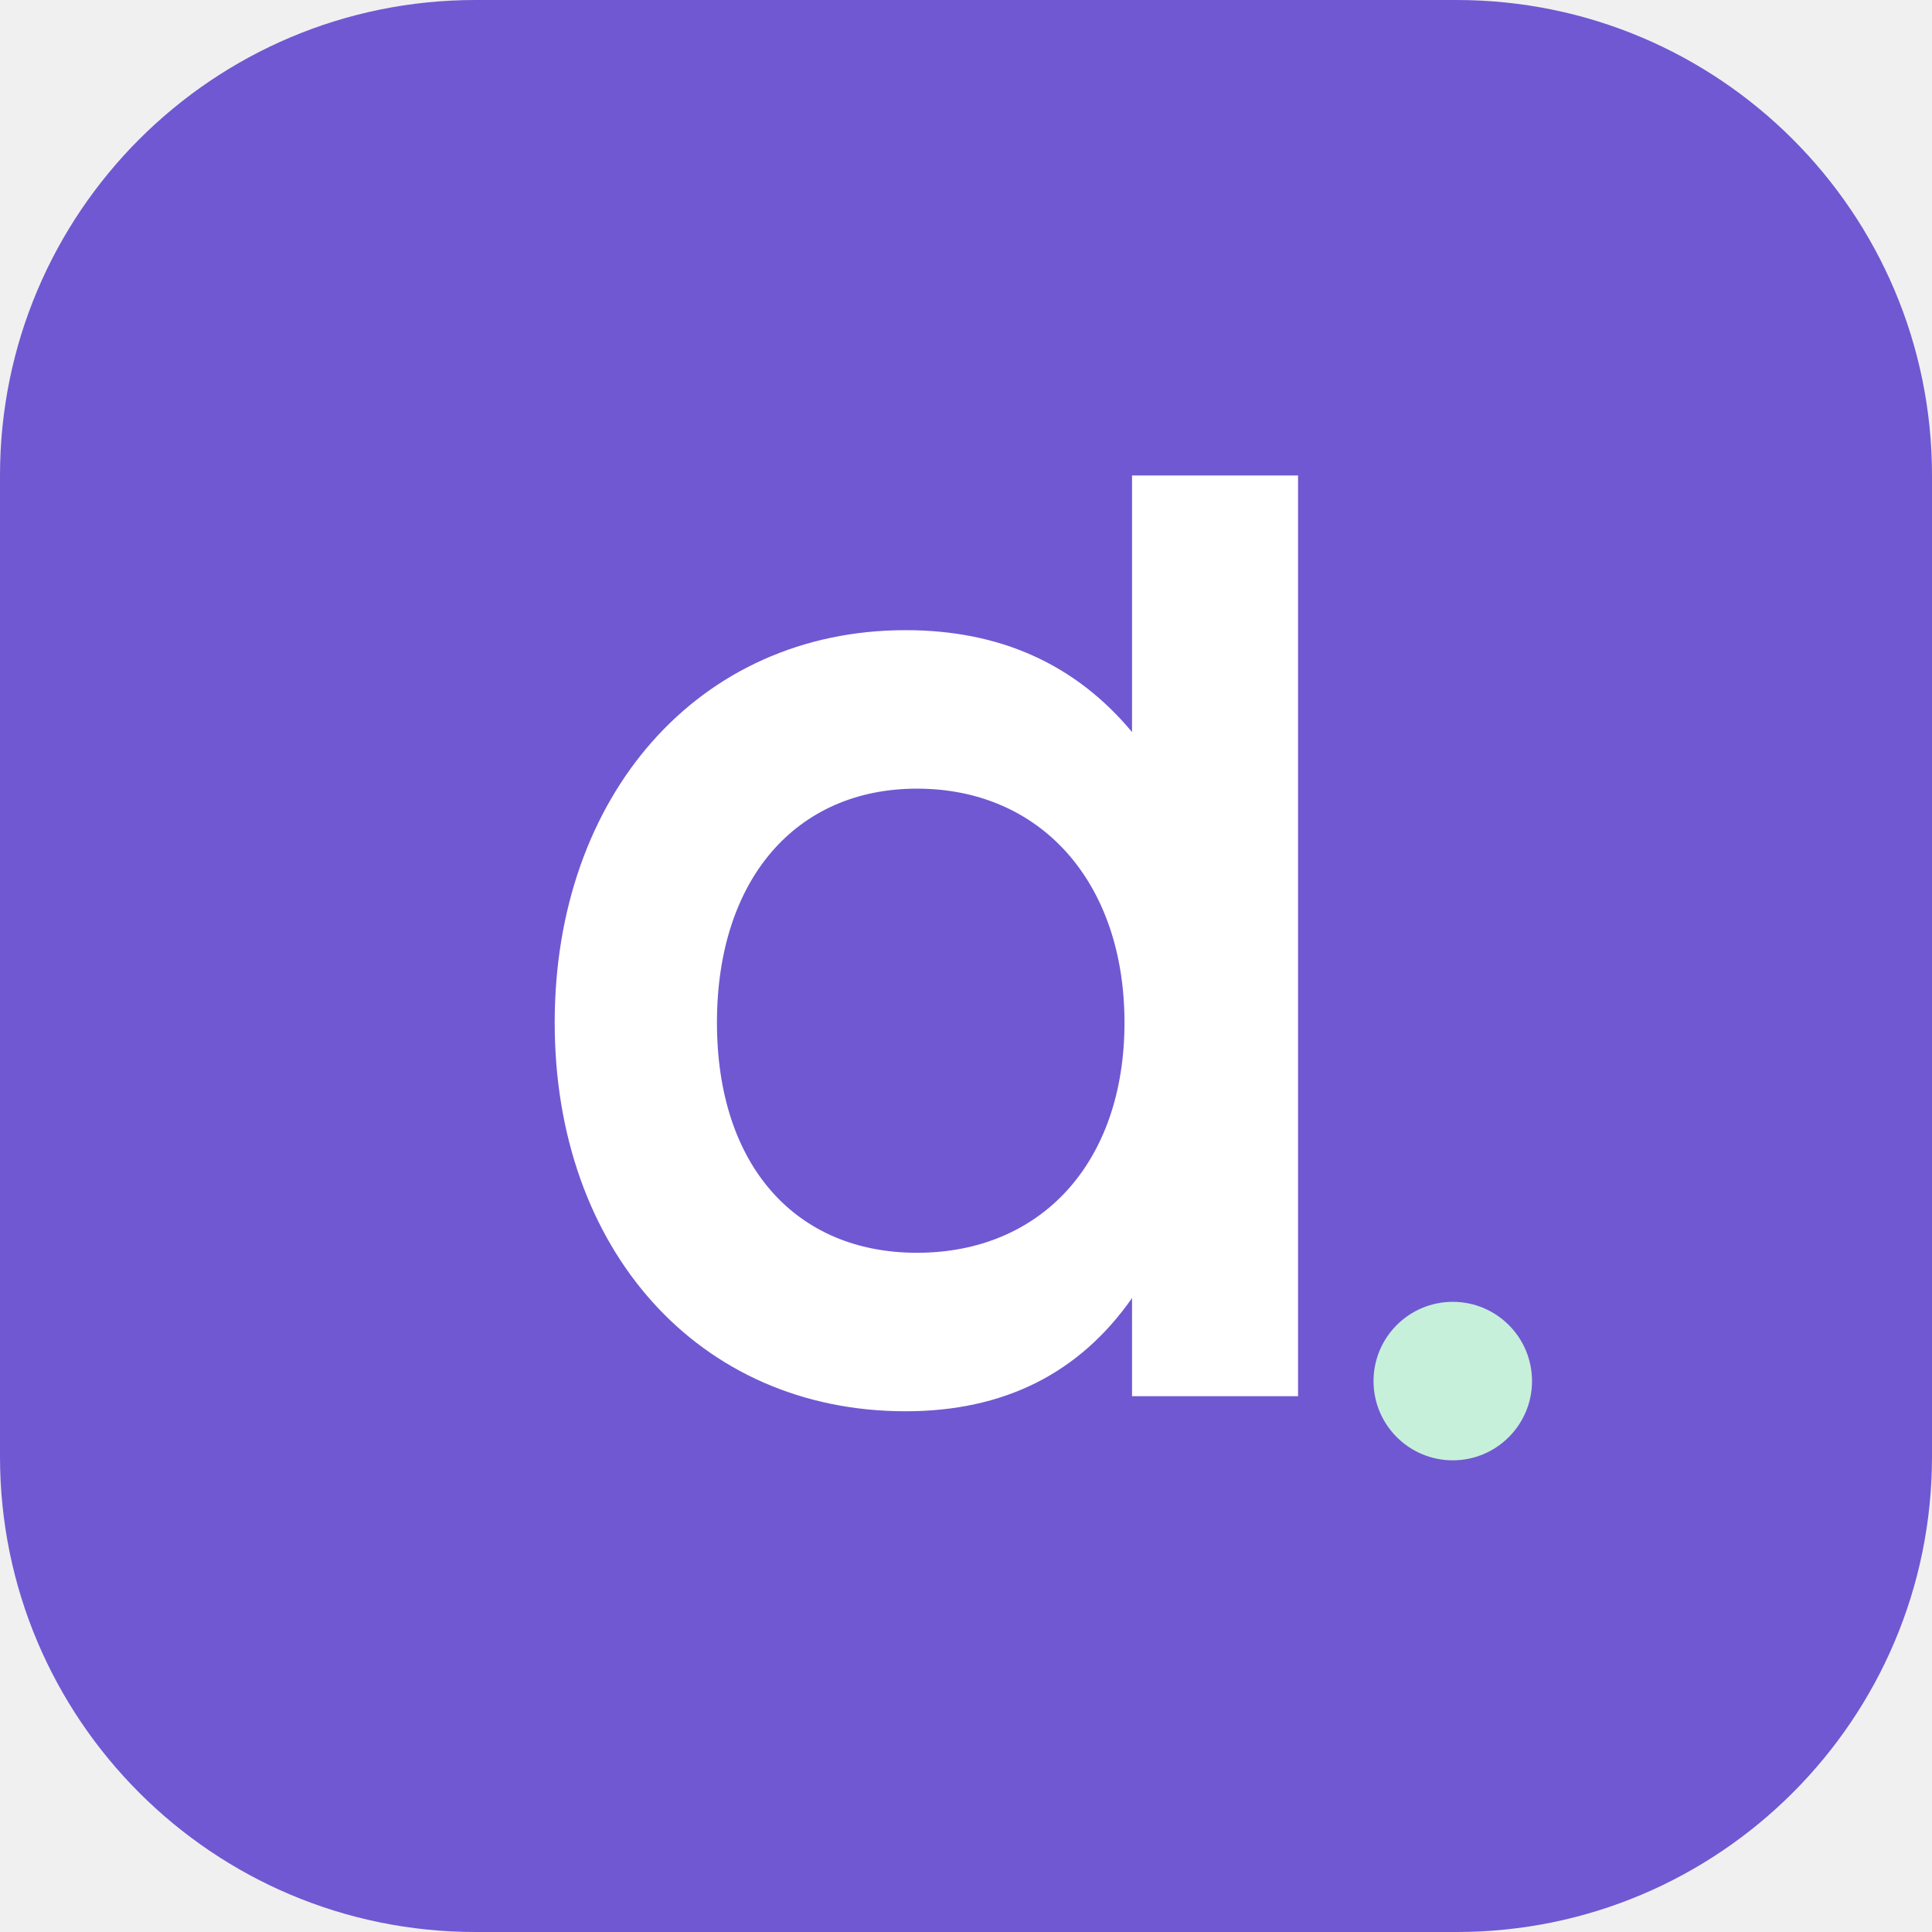
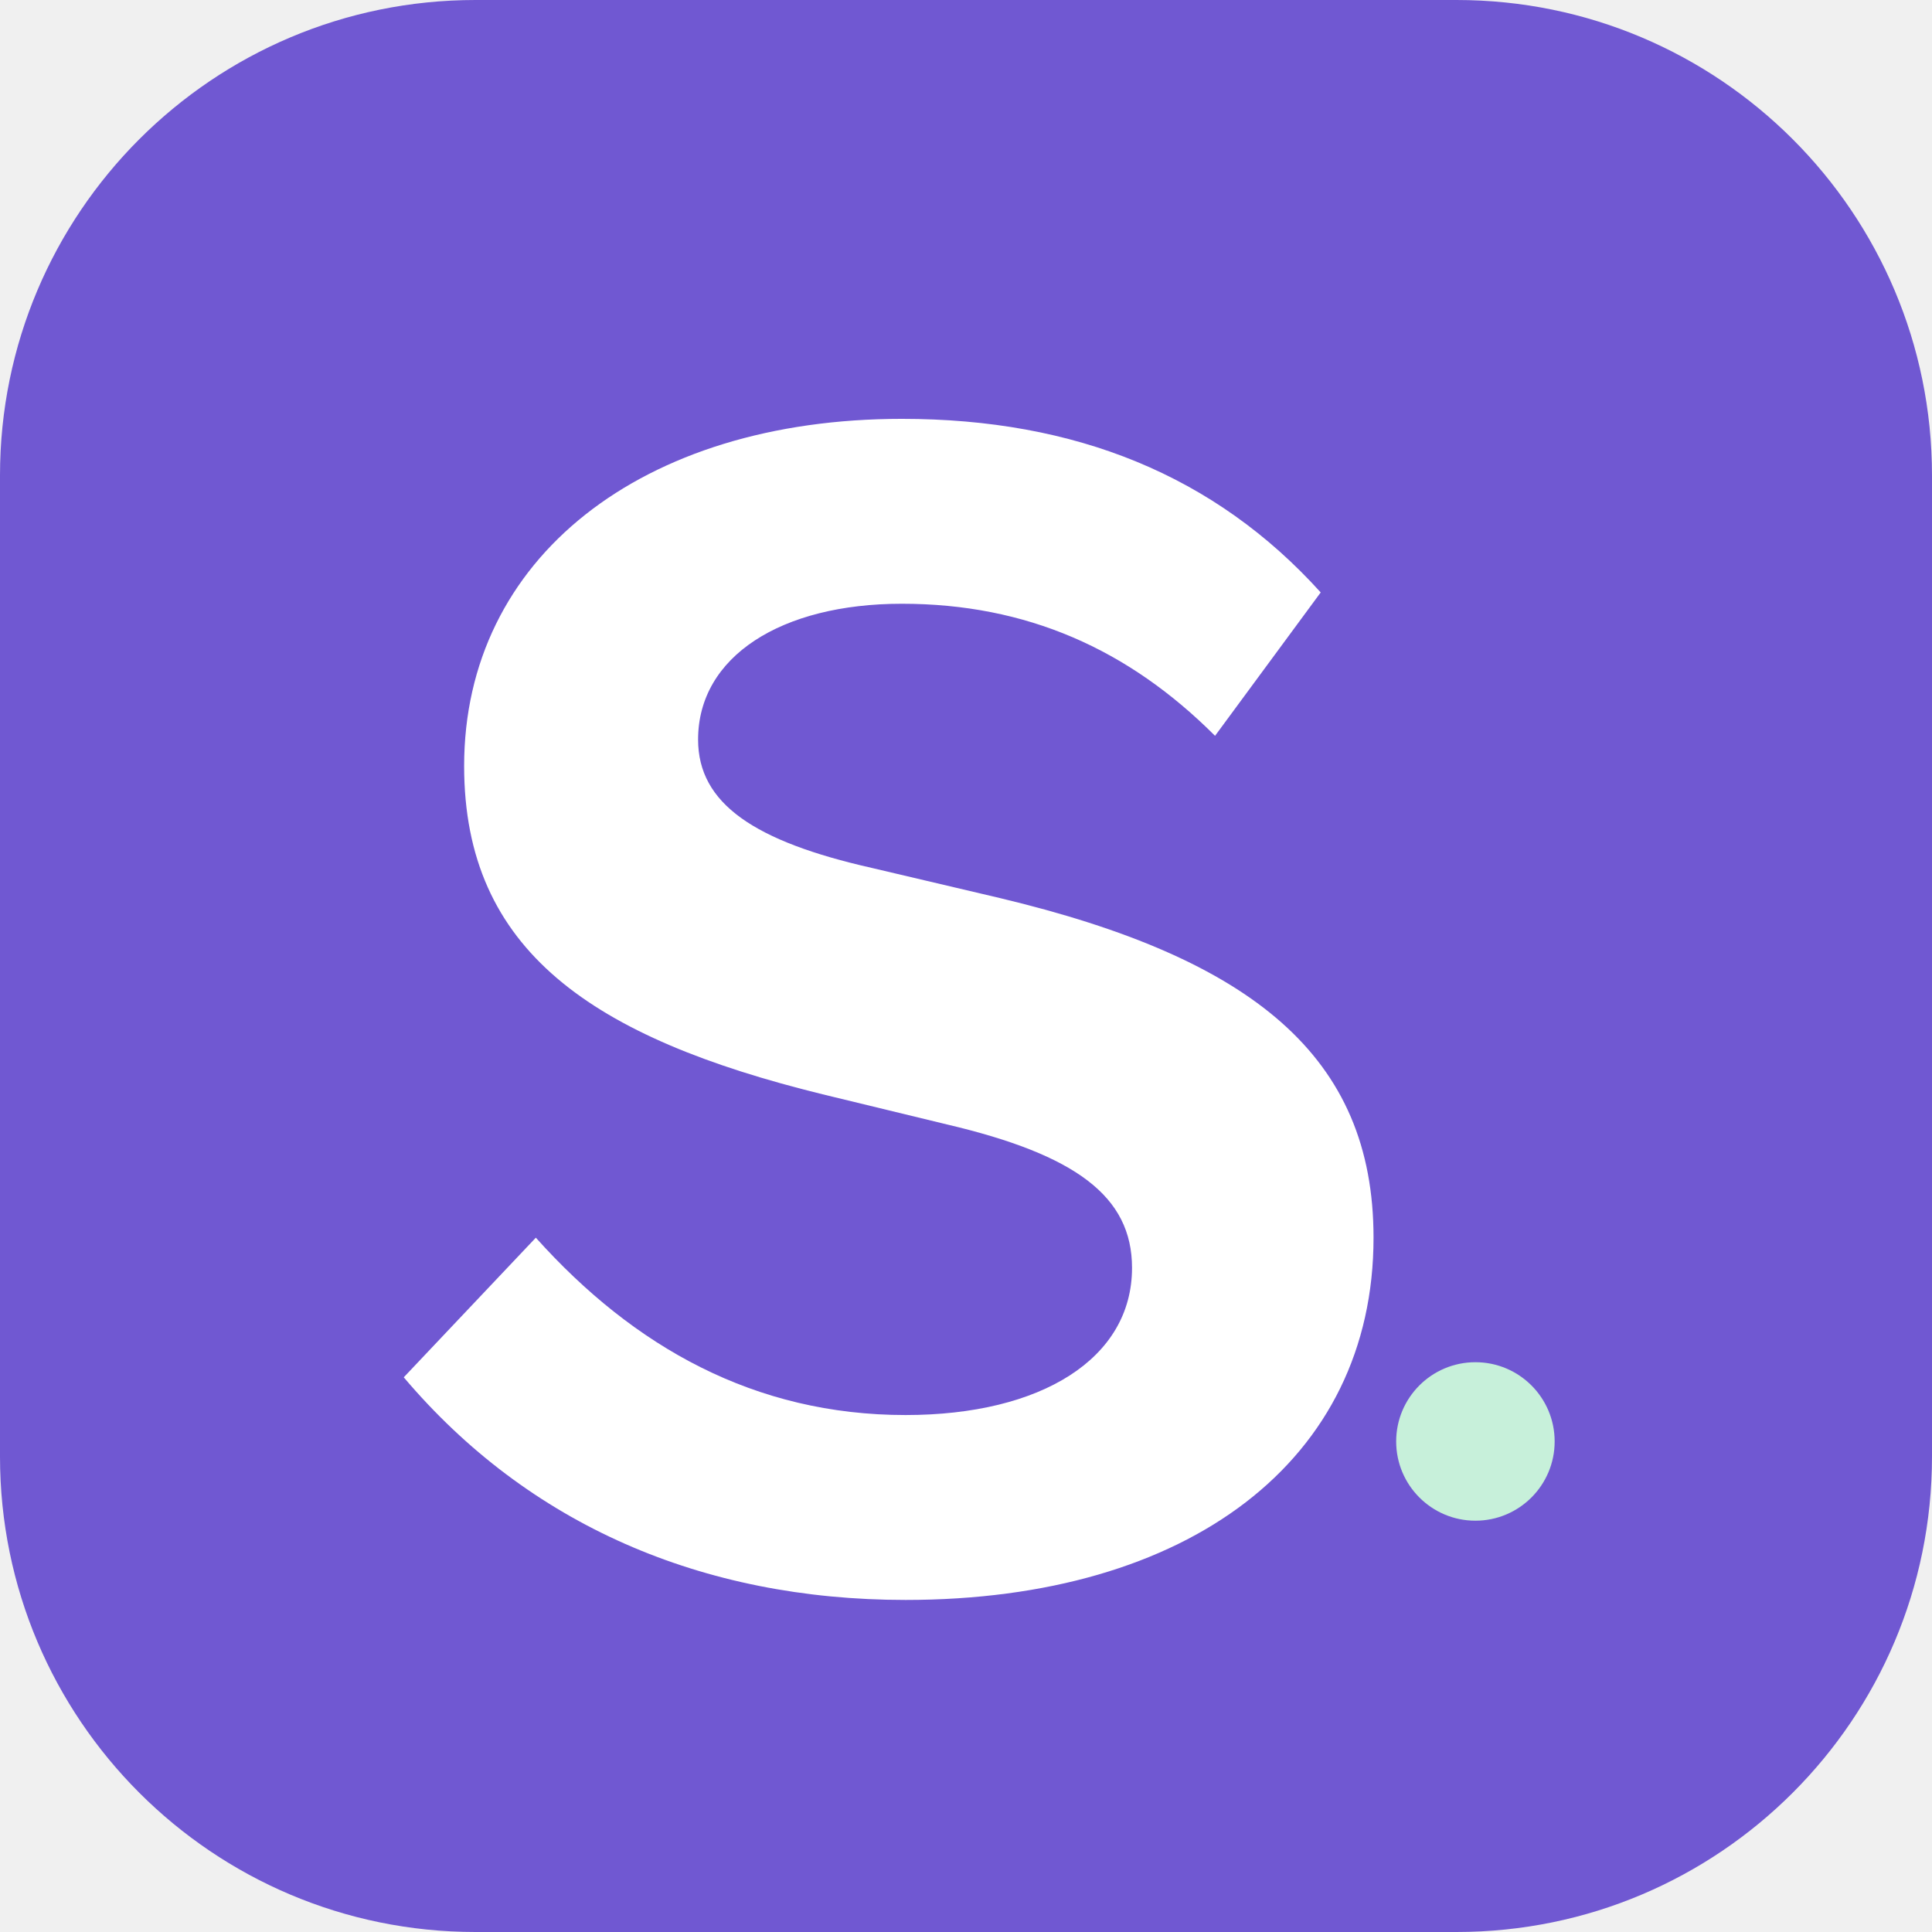
<svg xmlns="http://www.w3.org/2000/svg" viewBox="0 0 512 512">
  <rect width="512" height="512" rx="126" fill="#7058d2" />
-   <path d="M344 126v244h-44v-26c-14 20-34 30-60 30-55 0-93-43-93-103s38-104 93-104c25 0 45 9 60 27v-68zm-101 83c-32 0-53 24-53 62s21 61 53 61c33 0 55-24 55-61s-22-62-55-62" fill="white" />
-   <circle cx="385" cy="366" r="21" fill="#c7f0da" />
+   <path d="M350 157c-28-31-65-46-111-46-69 0-116 37-116 92 0 49 34 72 95 87l33 8c34 8 49 19 49 38 0 24-24 39-60 39-40 0-72-18-98-47l-35 37c33 39 79 59 133 59 75 0 124-37 124-96 0-48-32-74-99-90l-34-8c-31-7-46-17-46-34 0-22 22-36 54-36 33 0 60 12 83 35z" fill="white" />
+   <circle cx="391" cy="382" r="21" fill="#c7f0da" />
</svg>
